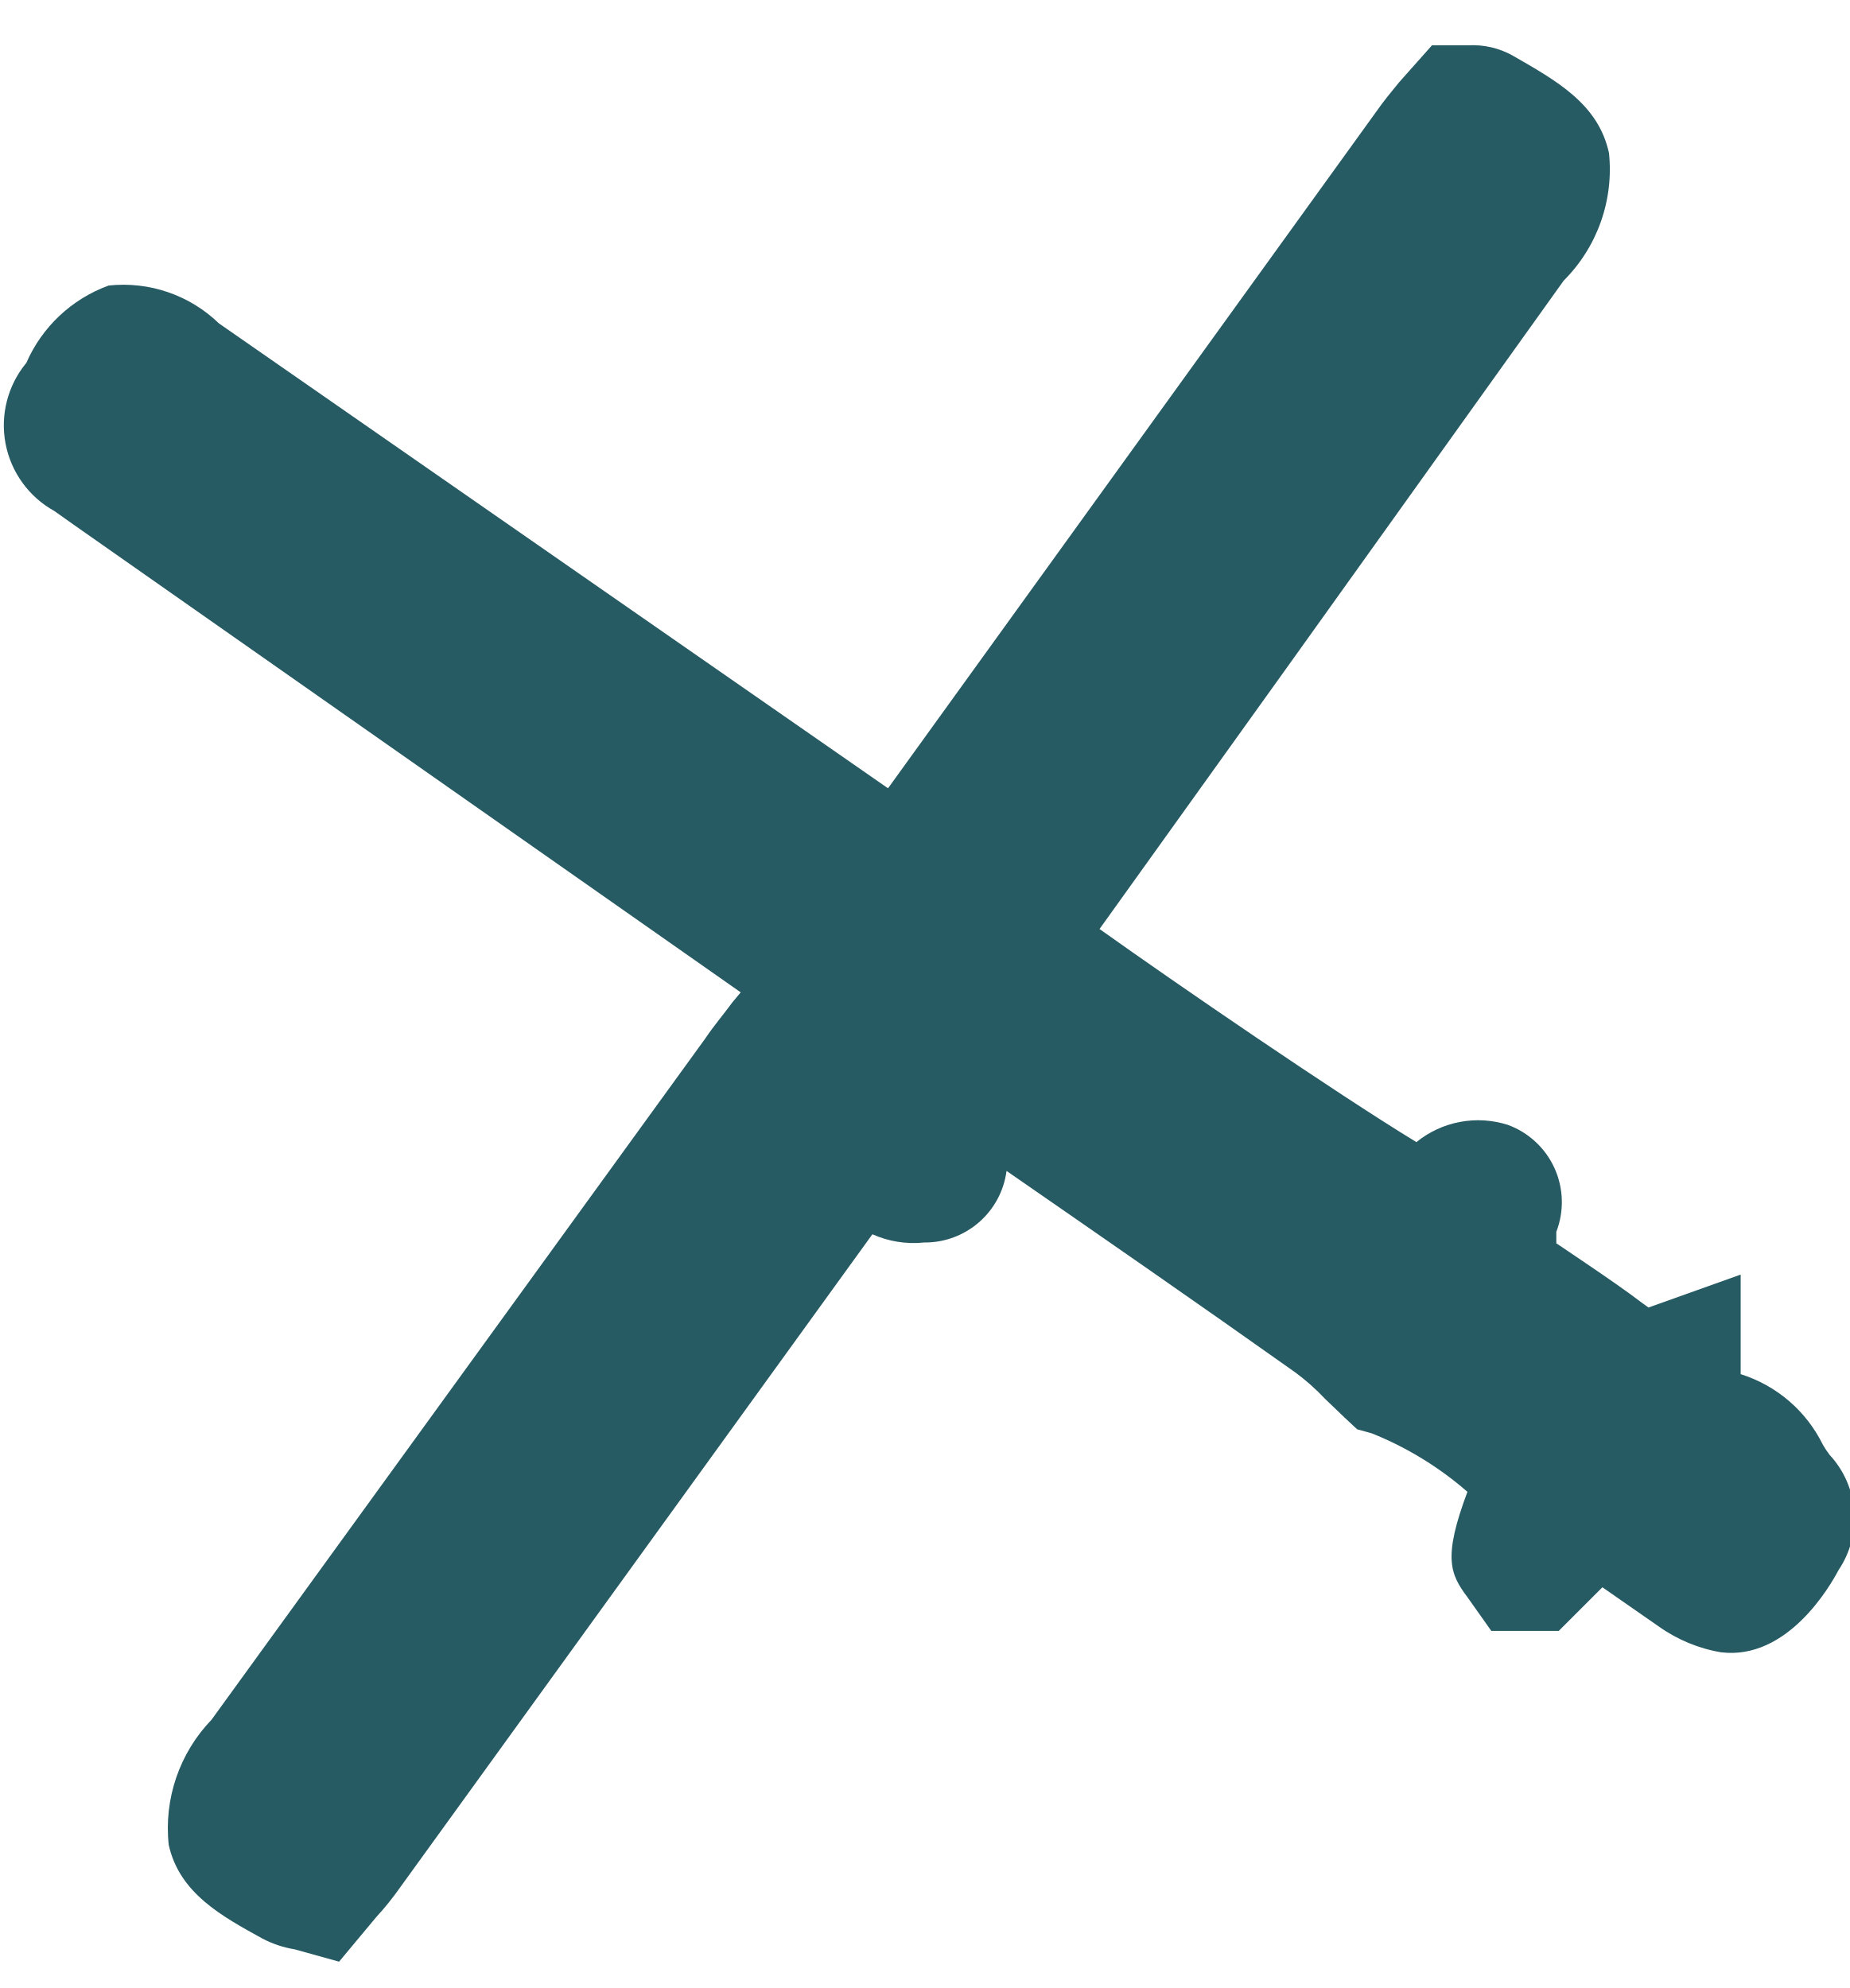
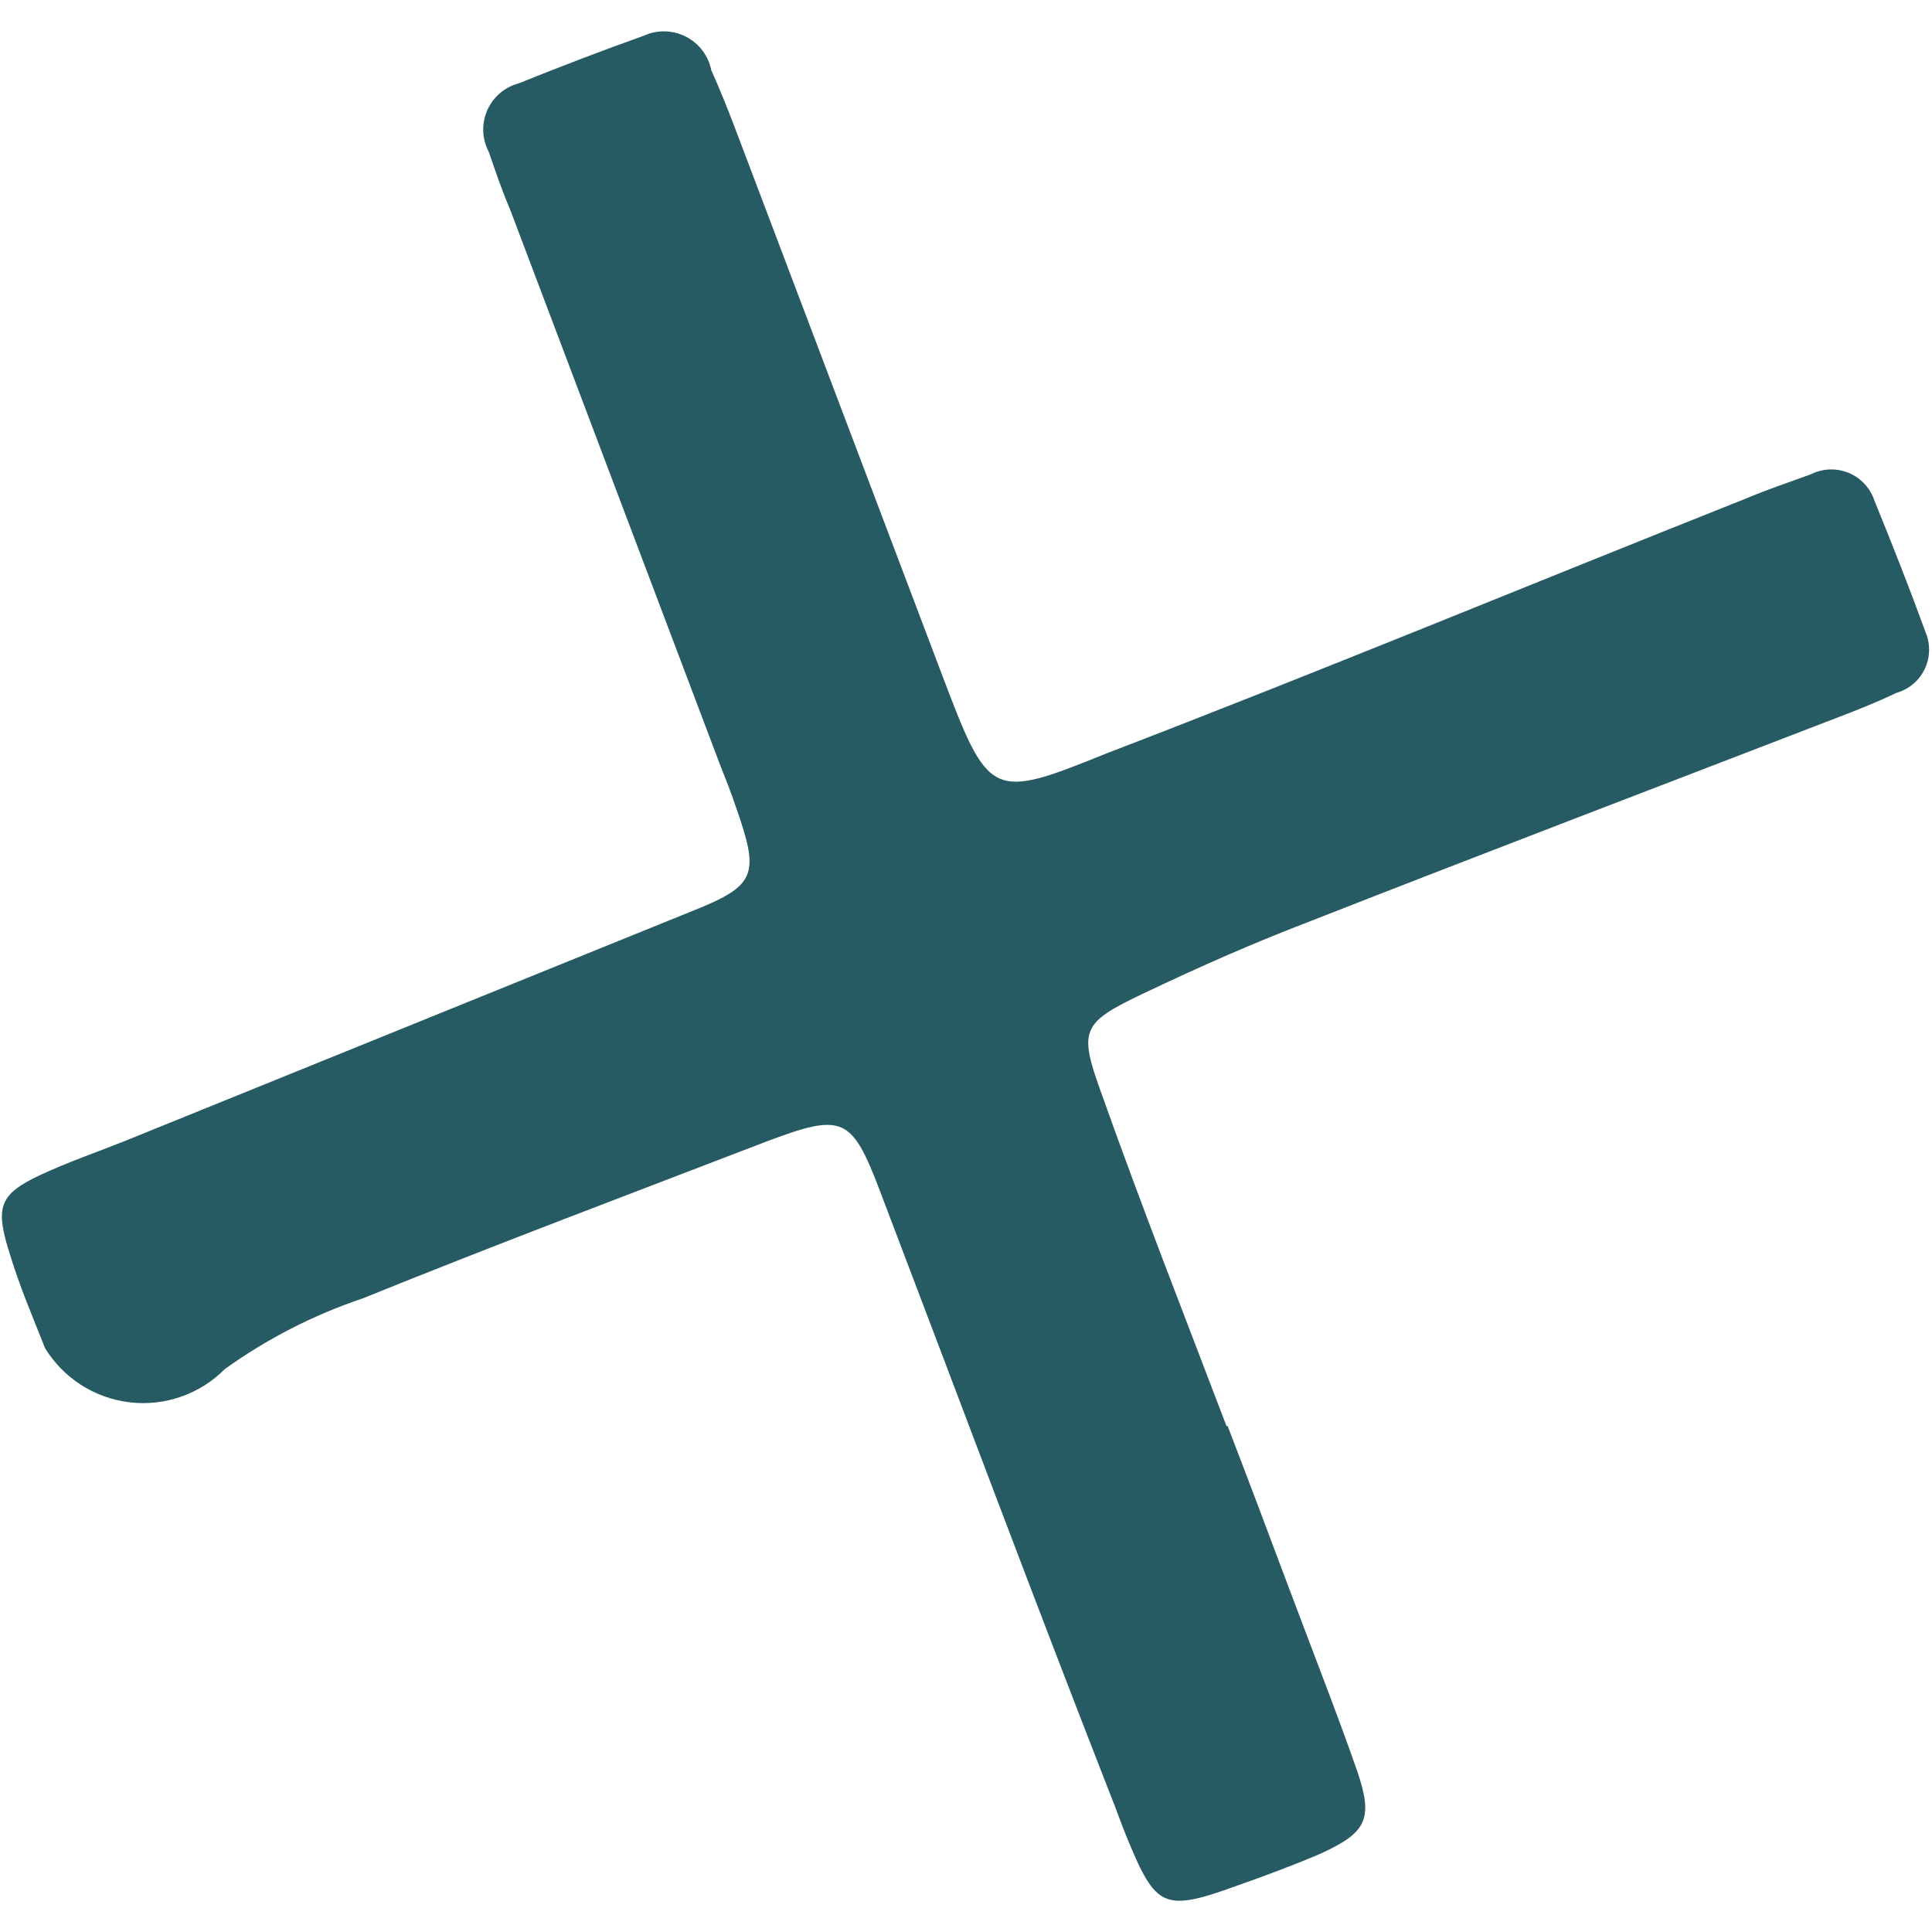
- <svg xmlns="http://www.w3.org/2000/svg" id="Capa_1" data-name="Capa 1" viewBox="0 0 22.47 24.16">
+ <svg xmlns="http://www.w3.org/2000/svg" id="Capa_1" data-name="Capa 1" viewBox="0 0 33.6 33.6">
  <defs>
    <style>.cls-1{fill:#0f4953;opacity:0.9;}</style>
  </defs>
-   <path class="cls-1" d="M22.23,17.68a1.25,1.25,0,0,1-.08-.12,1.67,1.67,0,0,0-1-.86l0,0V15.49l-1.12.4-.07-.05c-.21-.16-.43-.31-.65-.46l-.31-.21-.09-.06s0-.09,0-.14a1,1,0,0,0-.59-1.3,1.19,1.19,0,0,0-1.11.21c-1-.61-2.91-1.92-3.85-2.59l2.25-3.14L19,3.41a1.91,1.91,0,0,0,.55-1.55c-.13-.6-.64-.88-1.18-1.19a1,1,0,0,0-.52-.12l-.45,0L17,1c-.09.11-.19.23-.28.36L10.79,9.58,2.66,3.93a1.67,1.67,0,0,0-1.34-.46,1.74,1.74,0,0,0-1,.94,1.19,1.19,0,0,0,.34,1.8l.24.17L9,12.06l-.1.12c-.11.15-.23.29-.33.44l-6,8.28a1.9,1.9,0,0,0-.52,1.52c.13.59.65.87,1.14,1.14a1.28,1.28,0,0,0,.39.13l.54.15.45-.54a3.51,3.51,0,0,0,.29-.36L9.66,16.3,10.6,15a1.23,1.23,0,0,0,.63.1,1,1,0,0,0,1-.87h0c1.17.81,2.34,1.62,3.51,2.45a2.67,2.67,0,0,1,.36.32l.24.23.15.14.18.05a4.08,4.08,0,0,1,1.16.71c-.3.8-.21,1,0,1.28l.29.41.82,0,.37-.37.16-.16.23.16.46.32a1.83,1.83,0,0,0,.75.31c.81.1,1.33-.81,1.43-1A1.13,1.13,0,0,0,22.23,17.68Z" />
+   <path class="cls-1" d="M21.33,24.8C20.6,22.88,19.86,21,19.15,19c-.39-1.08-.34-1.21.71-1.71s1.94-.89,2.93-1.27c3.06-1.2,6.13-2.37,9.19-3.55.34-.13.69-.27,1-.42A.78.78,0,0,0,33.49,11c-.28-.77-.58-1.53-.89-2.29a.79.79,0,0,0-1.11-.46c-.39.14-.77.27-1.15.43-3.7,1.47-7.39,3-11.09,4.42-2,.81-2.05.79-2.85-1.32L12.78,2.22c-.13-.34-.27-.69-.41-1A.84.84,0,0,0,11.2.62c-.73.26-1.46.54-2.18.83A.83.83,0,0,0,8.5,2.64c.12.35.24.7.37,1l3.66,9.68c.09.23.18.45.26.69.43,1.22.37,1.39-.79,1.85L2.18,19.84c-.5.2-1,.37-1.49.6-.68.32-.77.54-.55,1.27s.42,1.16.64,1.73a2,2,0,0,0,3.13.37,9.08,9.08,0,0,1,2.4-1.23c2.32-.94,4.66-1.82,7-2.72,1.35-.51,1.5-.45,2,.87,1.33,3.49,2.64,7,4,10.48.11.27.2.54.31.8.48,1.16.63,1.24,1.85.8.51-.18,1-.36,1.49-.57.81-.37.93-.6.64-1.45-.35-1-.77-2.07-1.16-3.11s-.72-1.92-1.09-2.88Z" />
</svg>
